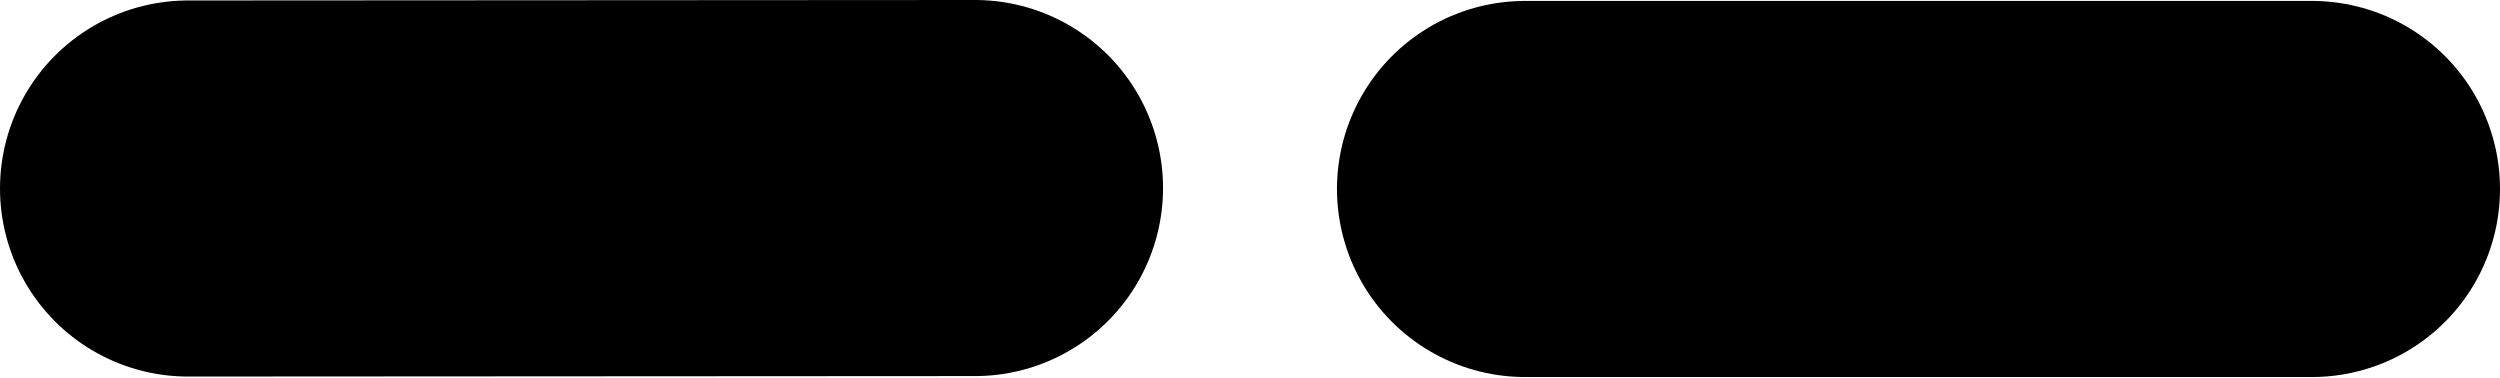
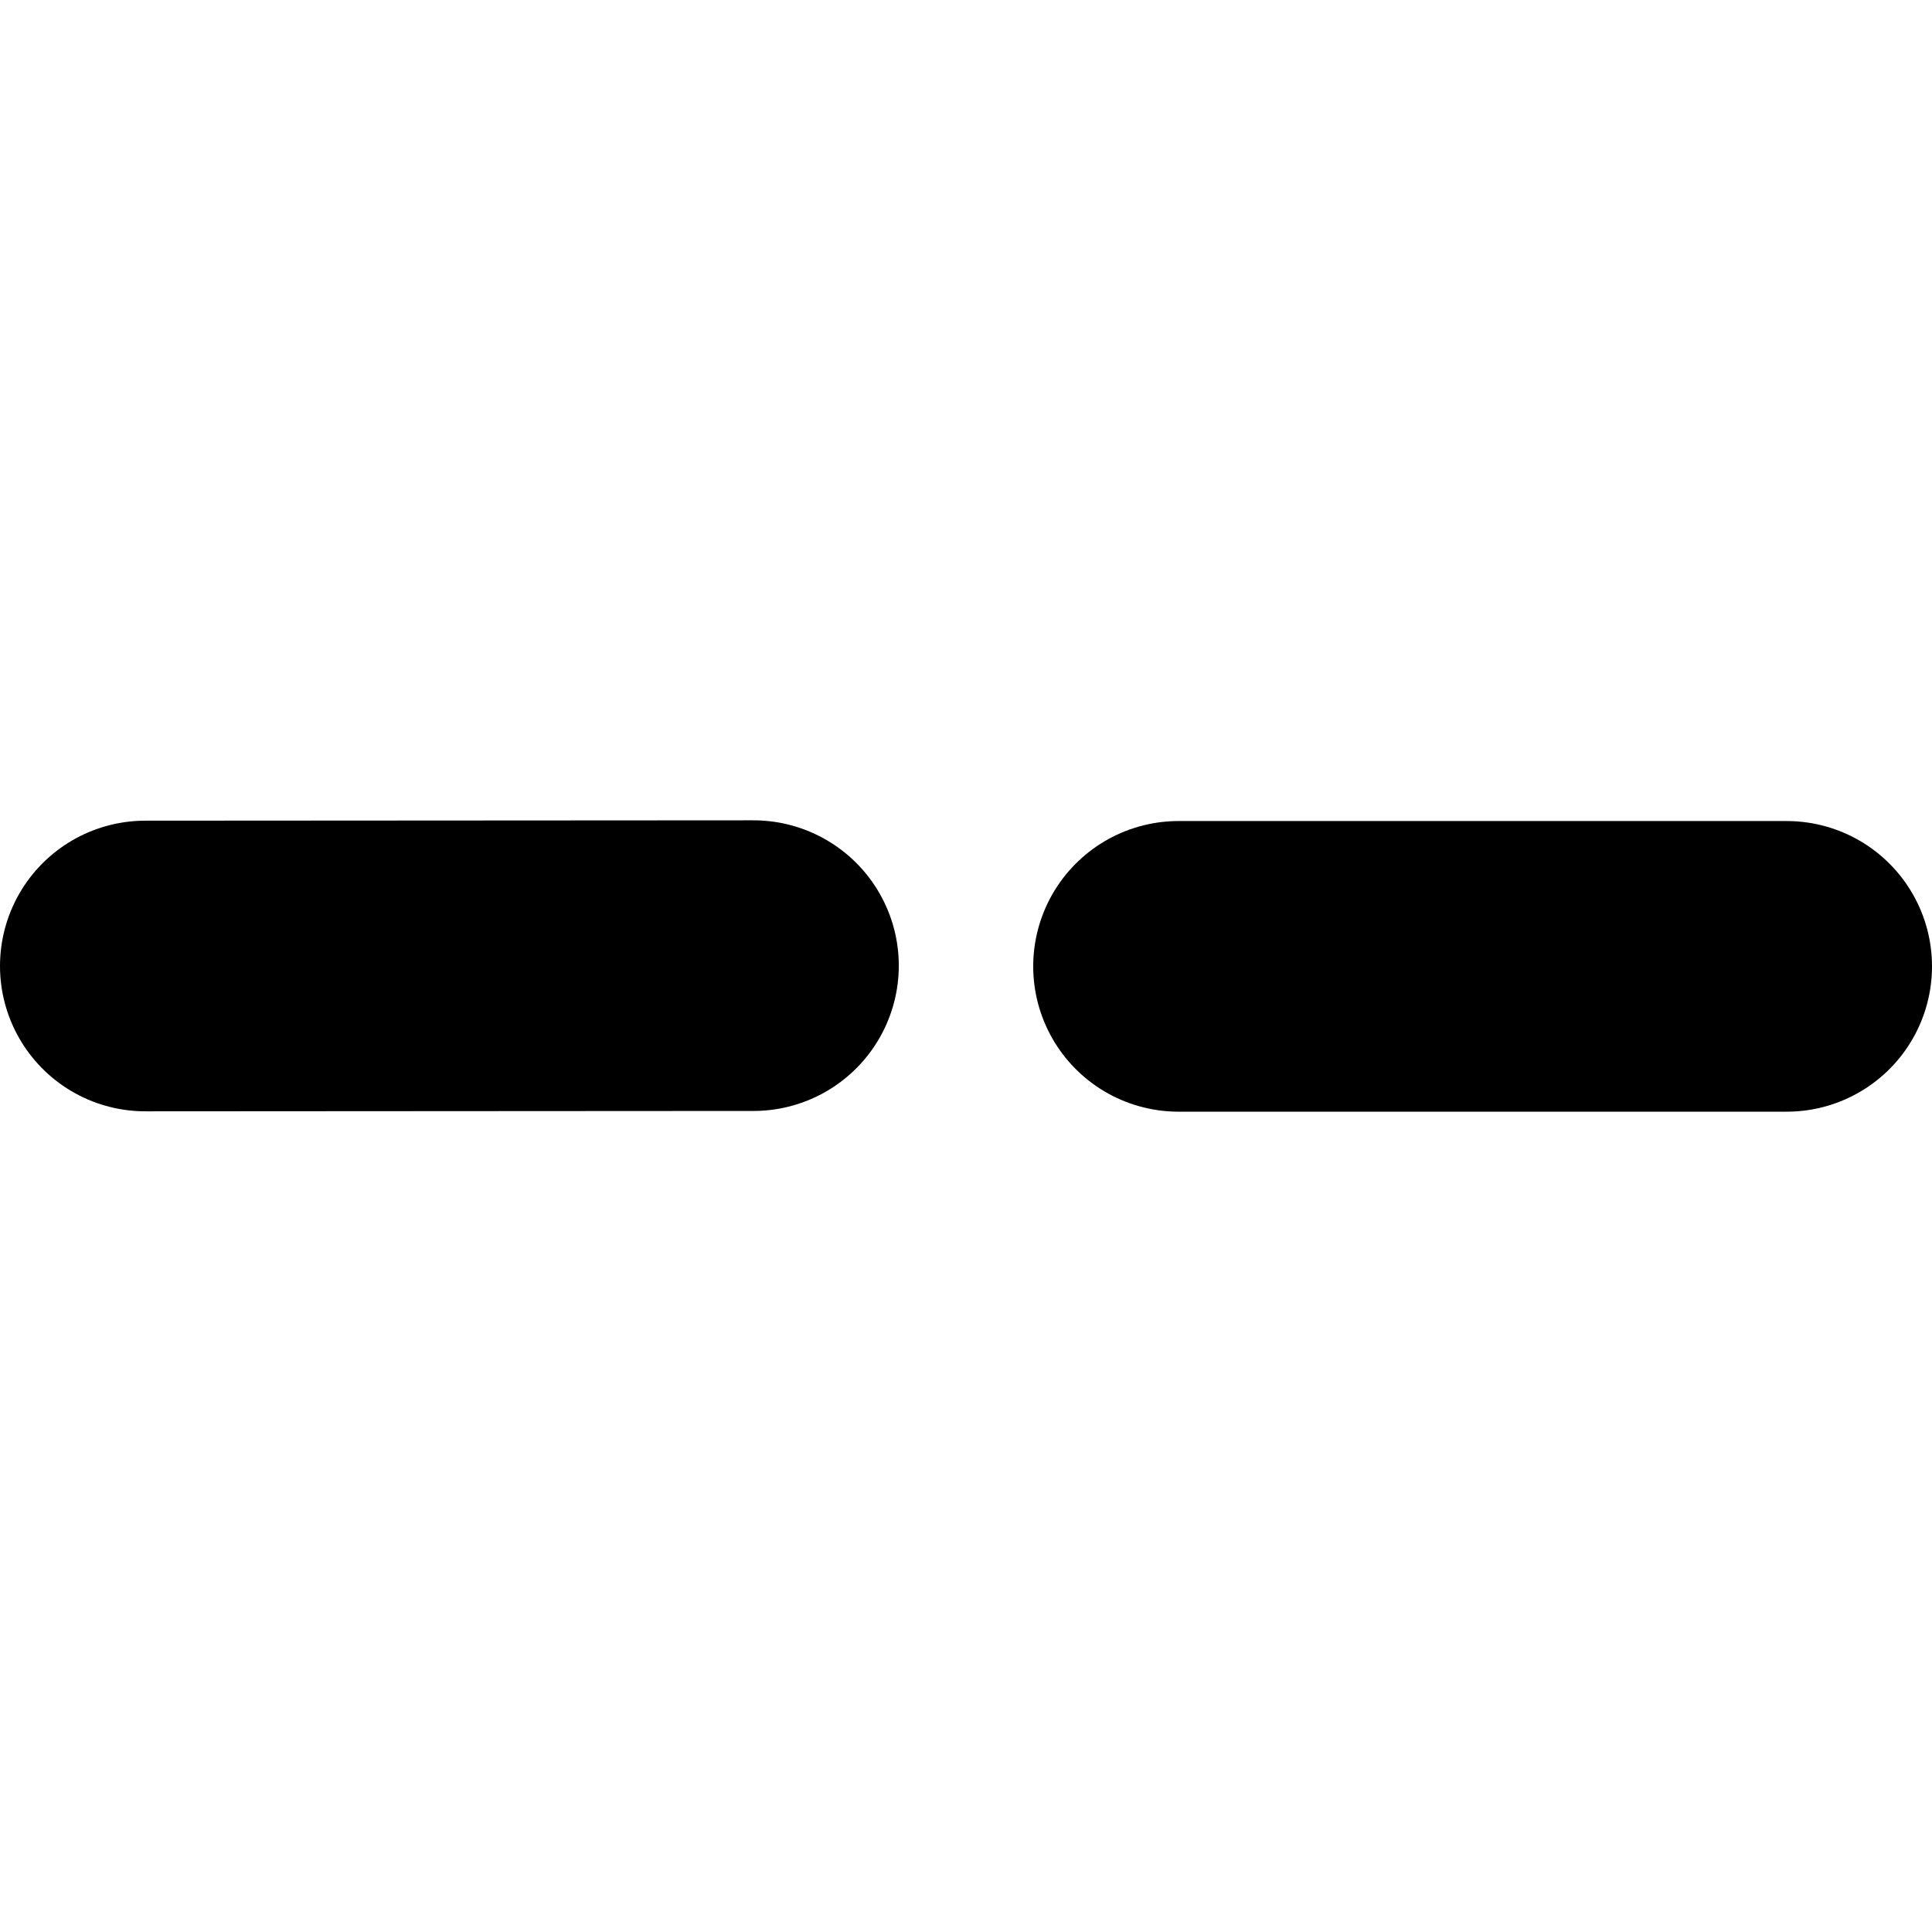
- <svg xmlns="http://www.w3.org/2000/svg" id="Layer_2" data-name="Layer 2" viewBox="0 0 53.18 8.02">
-   <defs>
-     <style>
+ <svg xmlns="http://www.w3.org/2000/svg" id="Layer_2" data-name="Layer 2" viewBox="0 0 512 512">
+   <g transform="translate(0, 217.393) scale(9.62768)">
+     <defs>
+       <style>
      .cls-1 {
        stroke: #000;
        stroke-linecap: round;
        stroke-miterlimit: 10;
        stroke-width: 8px;
      }
    </style>
-   </defs>
-   <g id="Layer_3" data-name="Layer 3">
-     <line class="cls-1" x1="4" y1="4.01" x2="20.74" y2="4" />
-     <line class="cls-1" x1="32.44" y1="4.02" x2="49.18" y2="4.02" />
+     </defs>
+     <g id="Layer_3" data-name="Layer 3">
+       <line class="cls-1" x1="4" y1="4.01" x2="20.74" y2="4" />
+       <line class="cls-1" x1="32.44" y1="4.02" x2="49.18" y2="4.02" />
+     </g>
  </g>
</svg>
